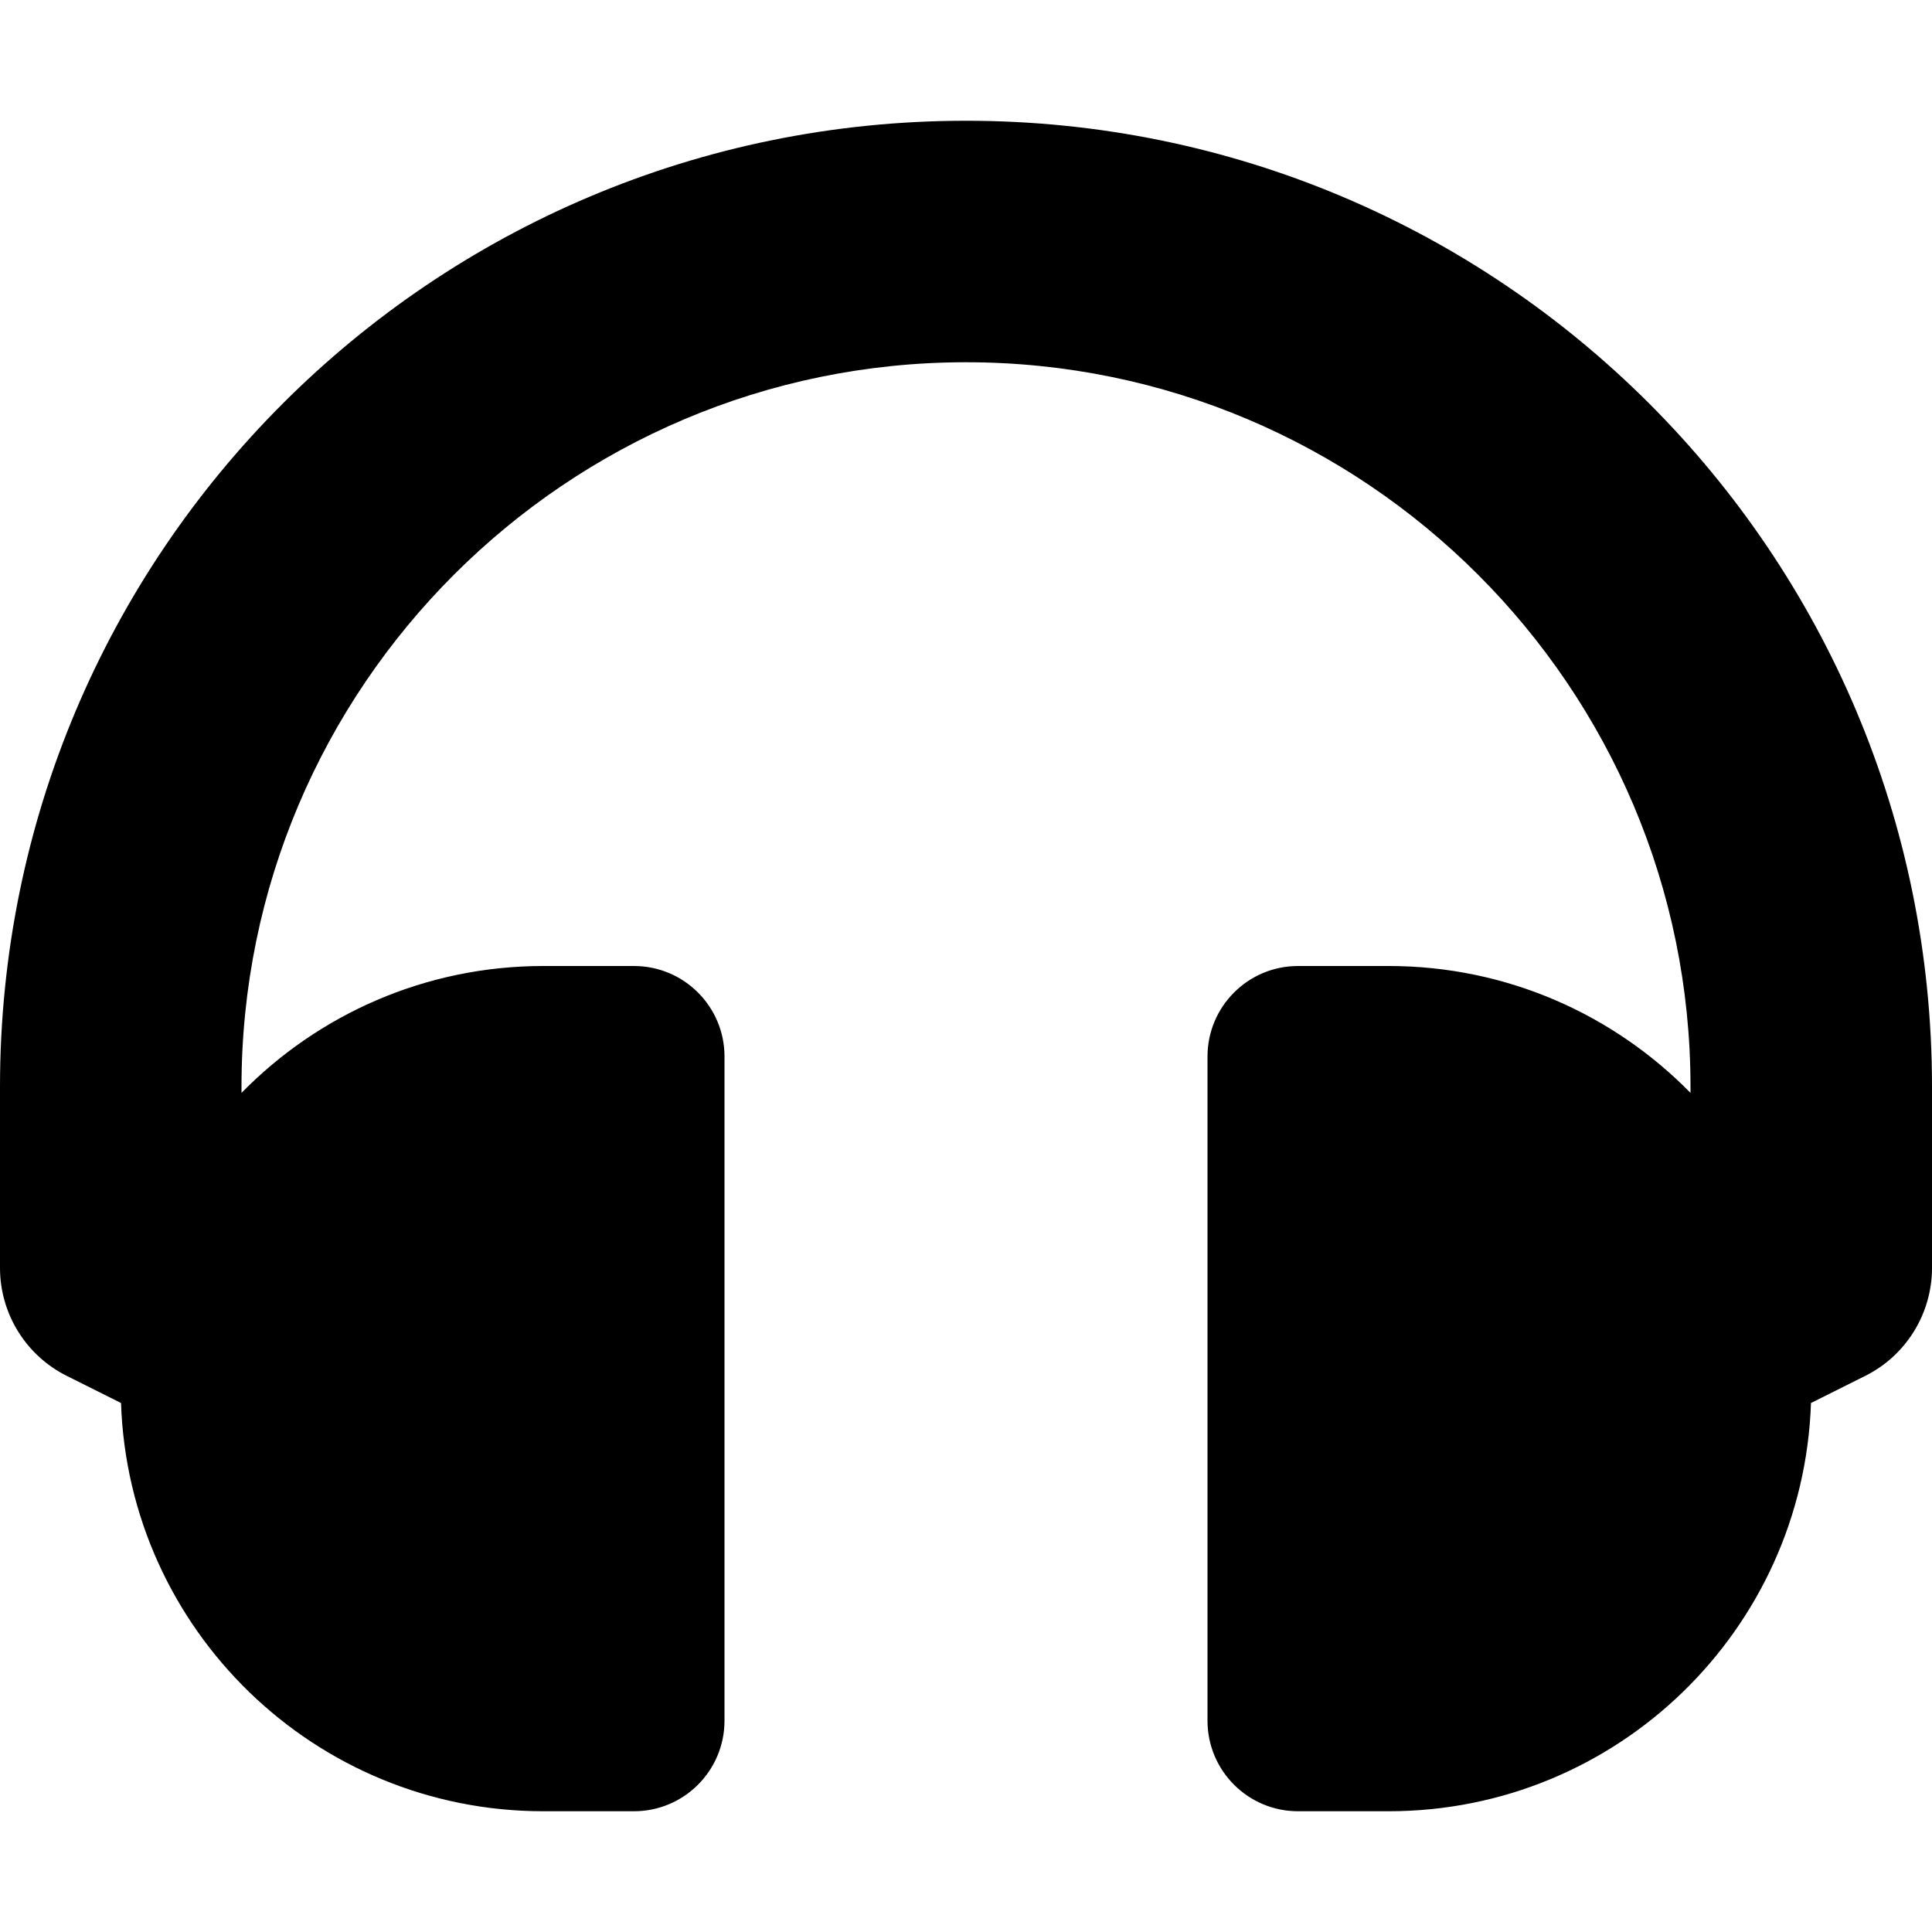
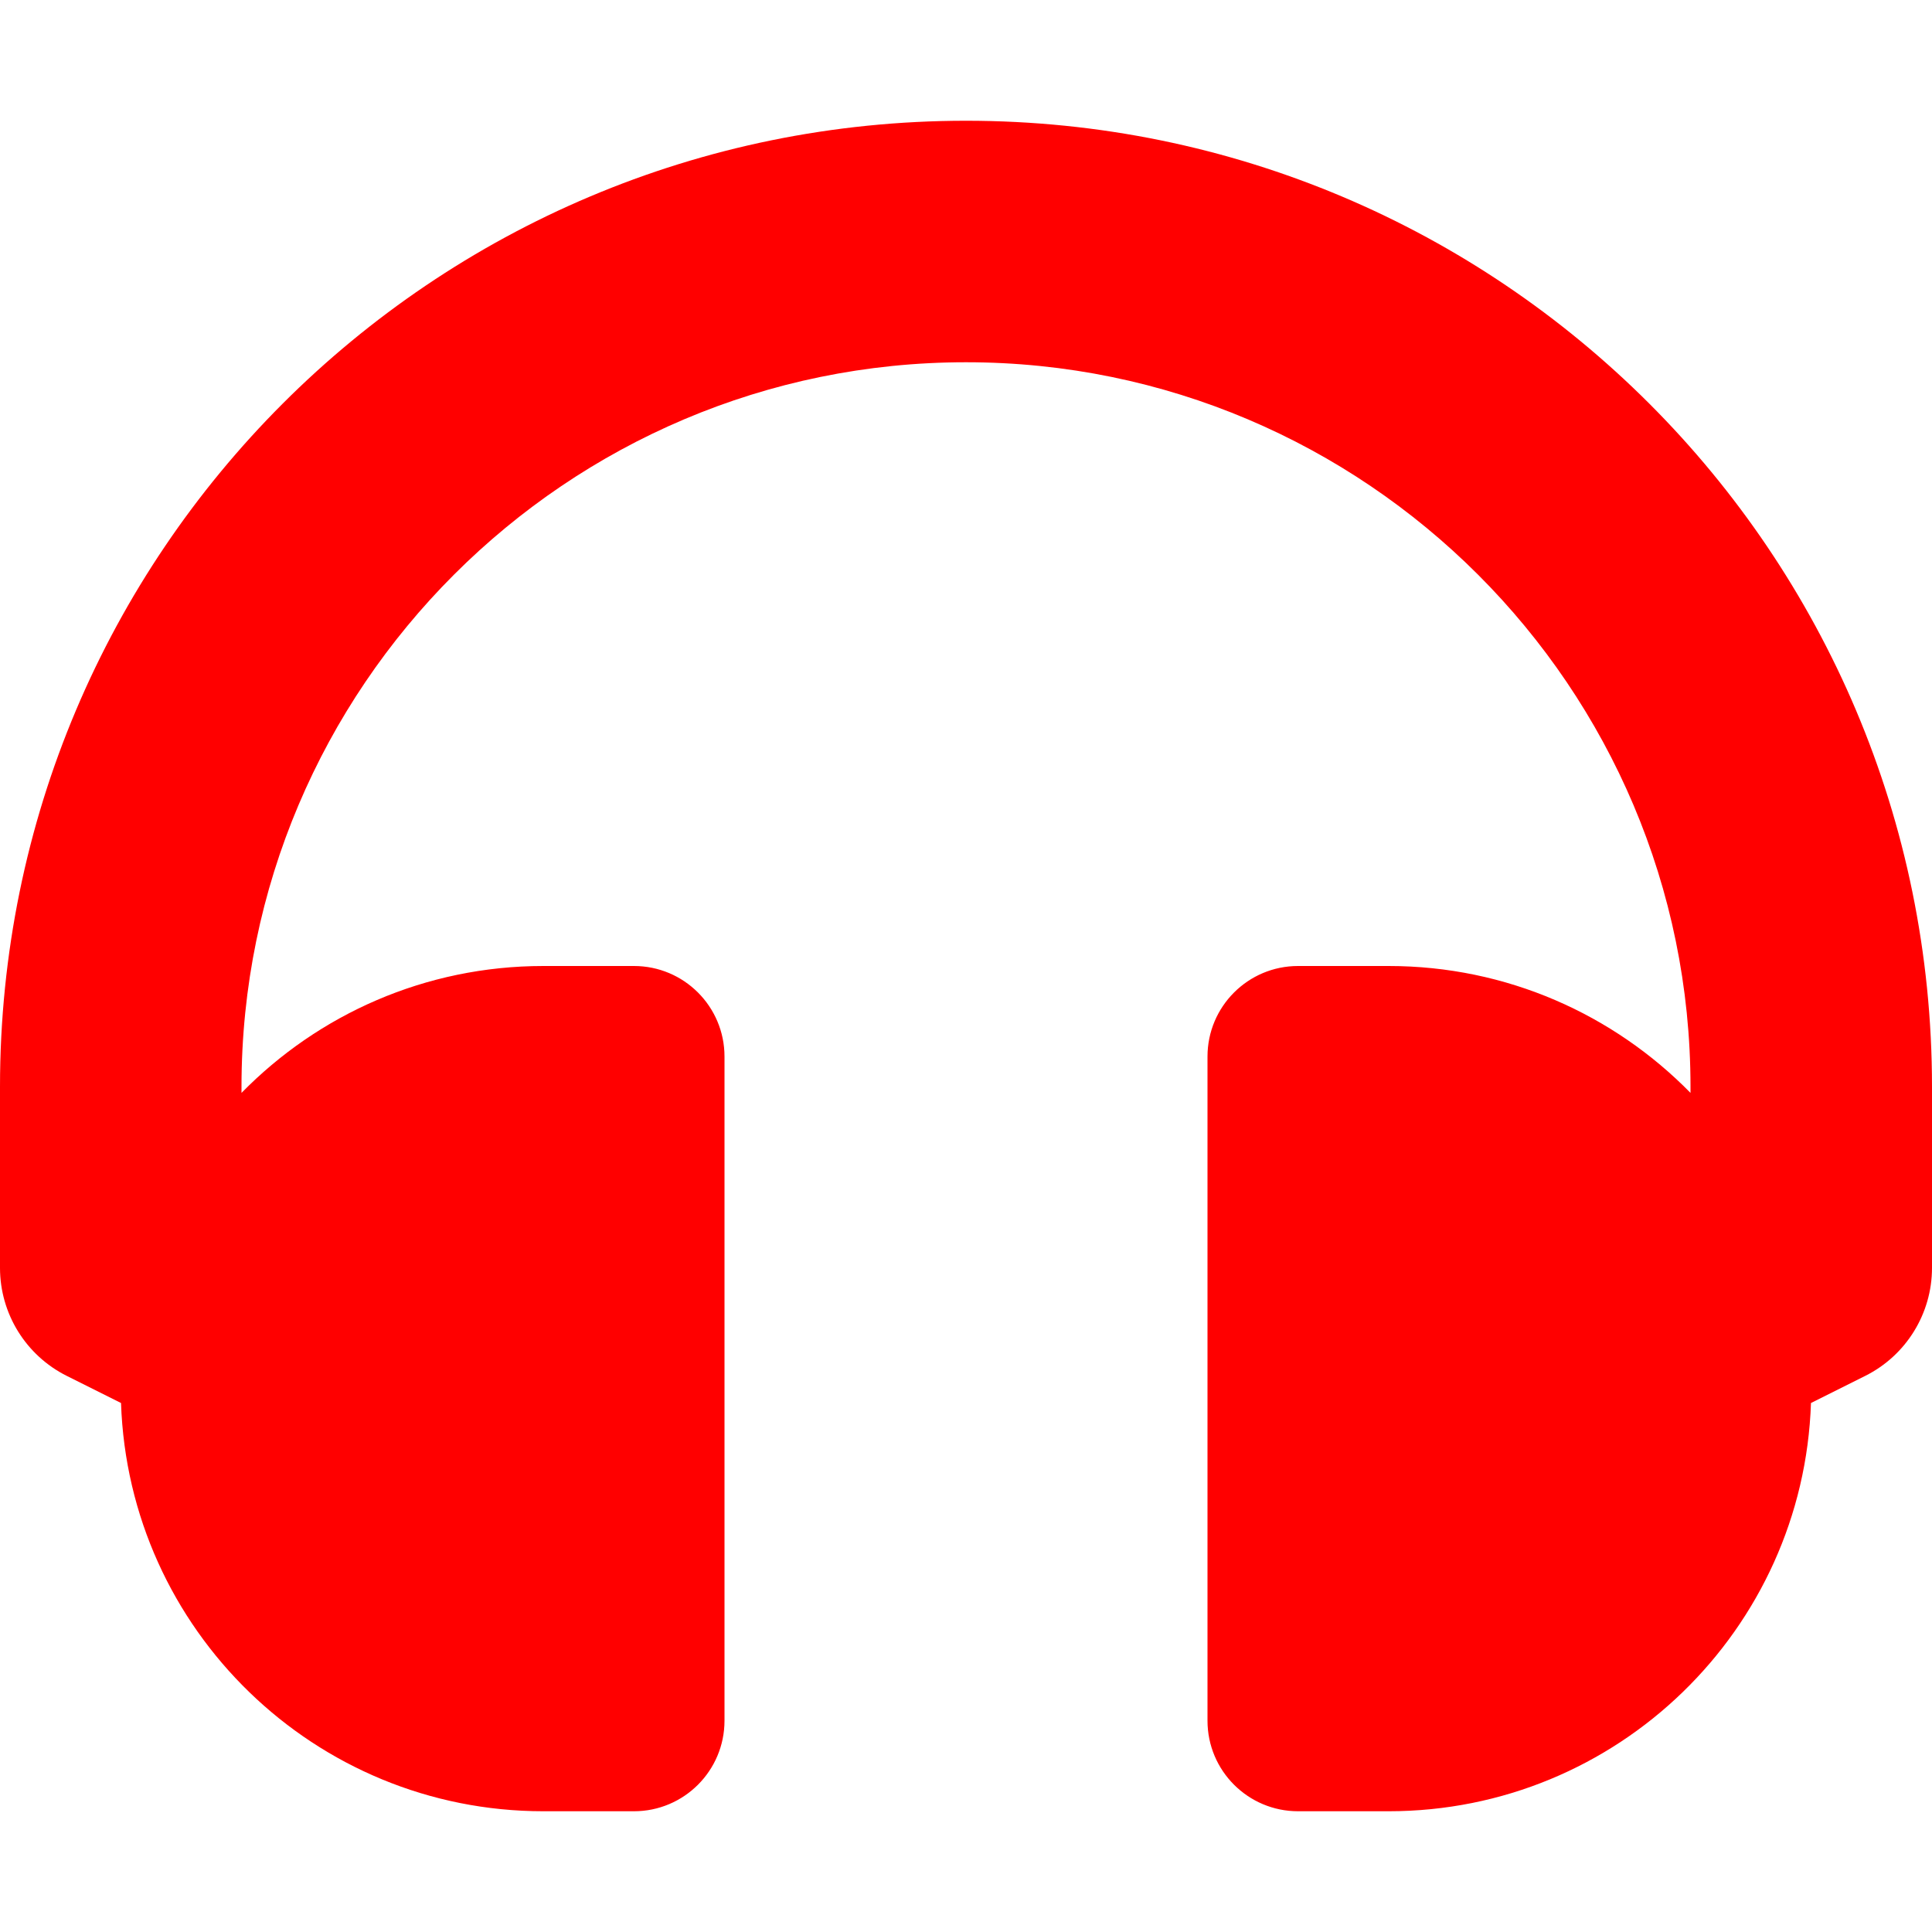
- <svg xmlns="http://www.w3.org/2000/svg" aria-hidden="true" focusable="false" data-prefix="fas" data-icon="headphones" class="svg-inline--fa fa-headphones fa-w-16" role="img" viewBox="0 0 512 512">
+ <svg xmlns="http://www.w3.org/2000/svg" style="color: red;" aria-hidden="true" focusable="false" data-prefix="fas" data-icon="headphones" class="svg-inline--fa fa-headphones fa-w-16" role="img" viewBox="0 0 512 512">
  <path fill="currentColor" d="M256 32C114.52 32 0 146.496 0 288v48a32 32 0 0 0 17.689 28.622l14.383 7.191C34.083 431.903 83.421 480 144 480h24c13.255 0 24-10.745 24-24V280c0-13.255-10.745-24-24-24h-24c-31.342 0-59.671 12.879-80 33.627V288c0-105.869 86.131-192 192-192s192 86.131 192 192v1.627C427.671 268.879 399.342 256 368 256h-24c-13.255 0-24 10.745-24 24v176c0 13.255 10.745 24 24 24h24c60.579 0 109.917-48.098 111.928-108.187l14.382-7.191A32 32 0 0 0 512 336v-48c0-141.479-114.496-256-256-256z" />
</svg>
